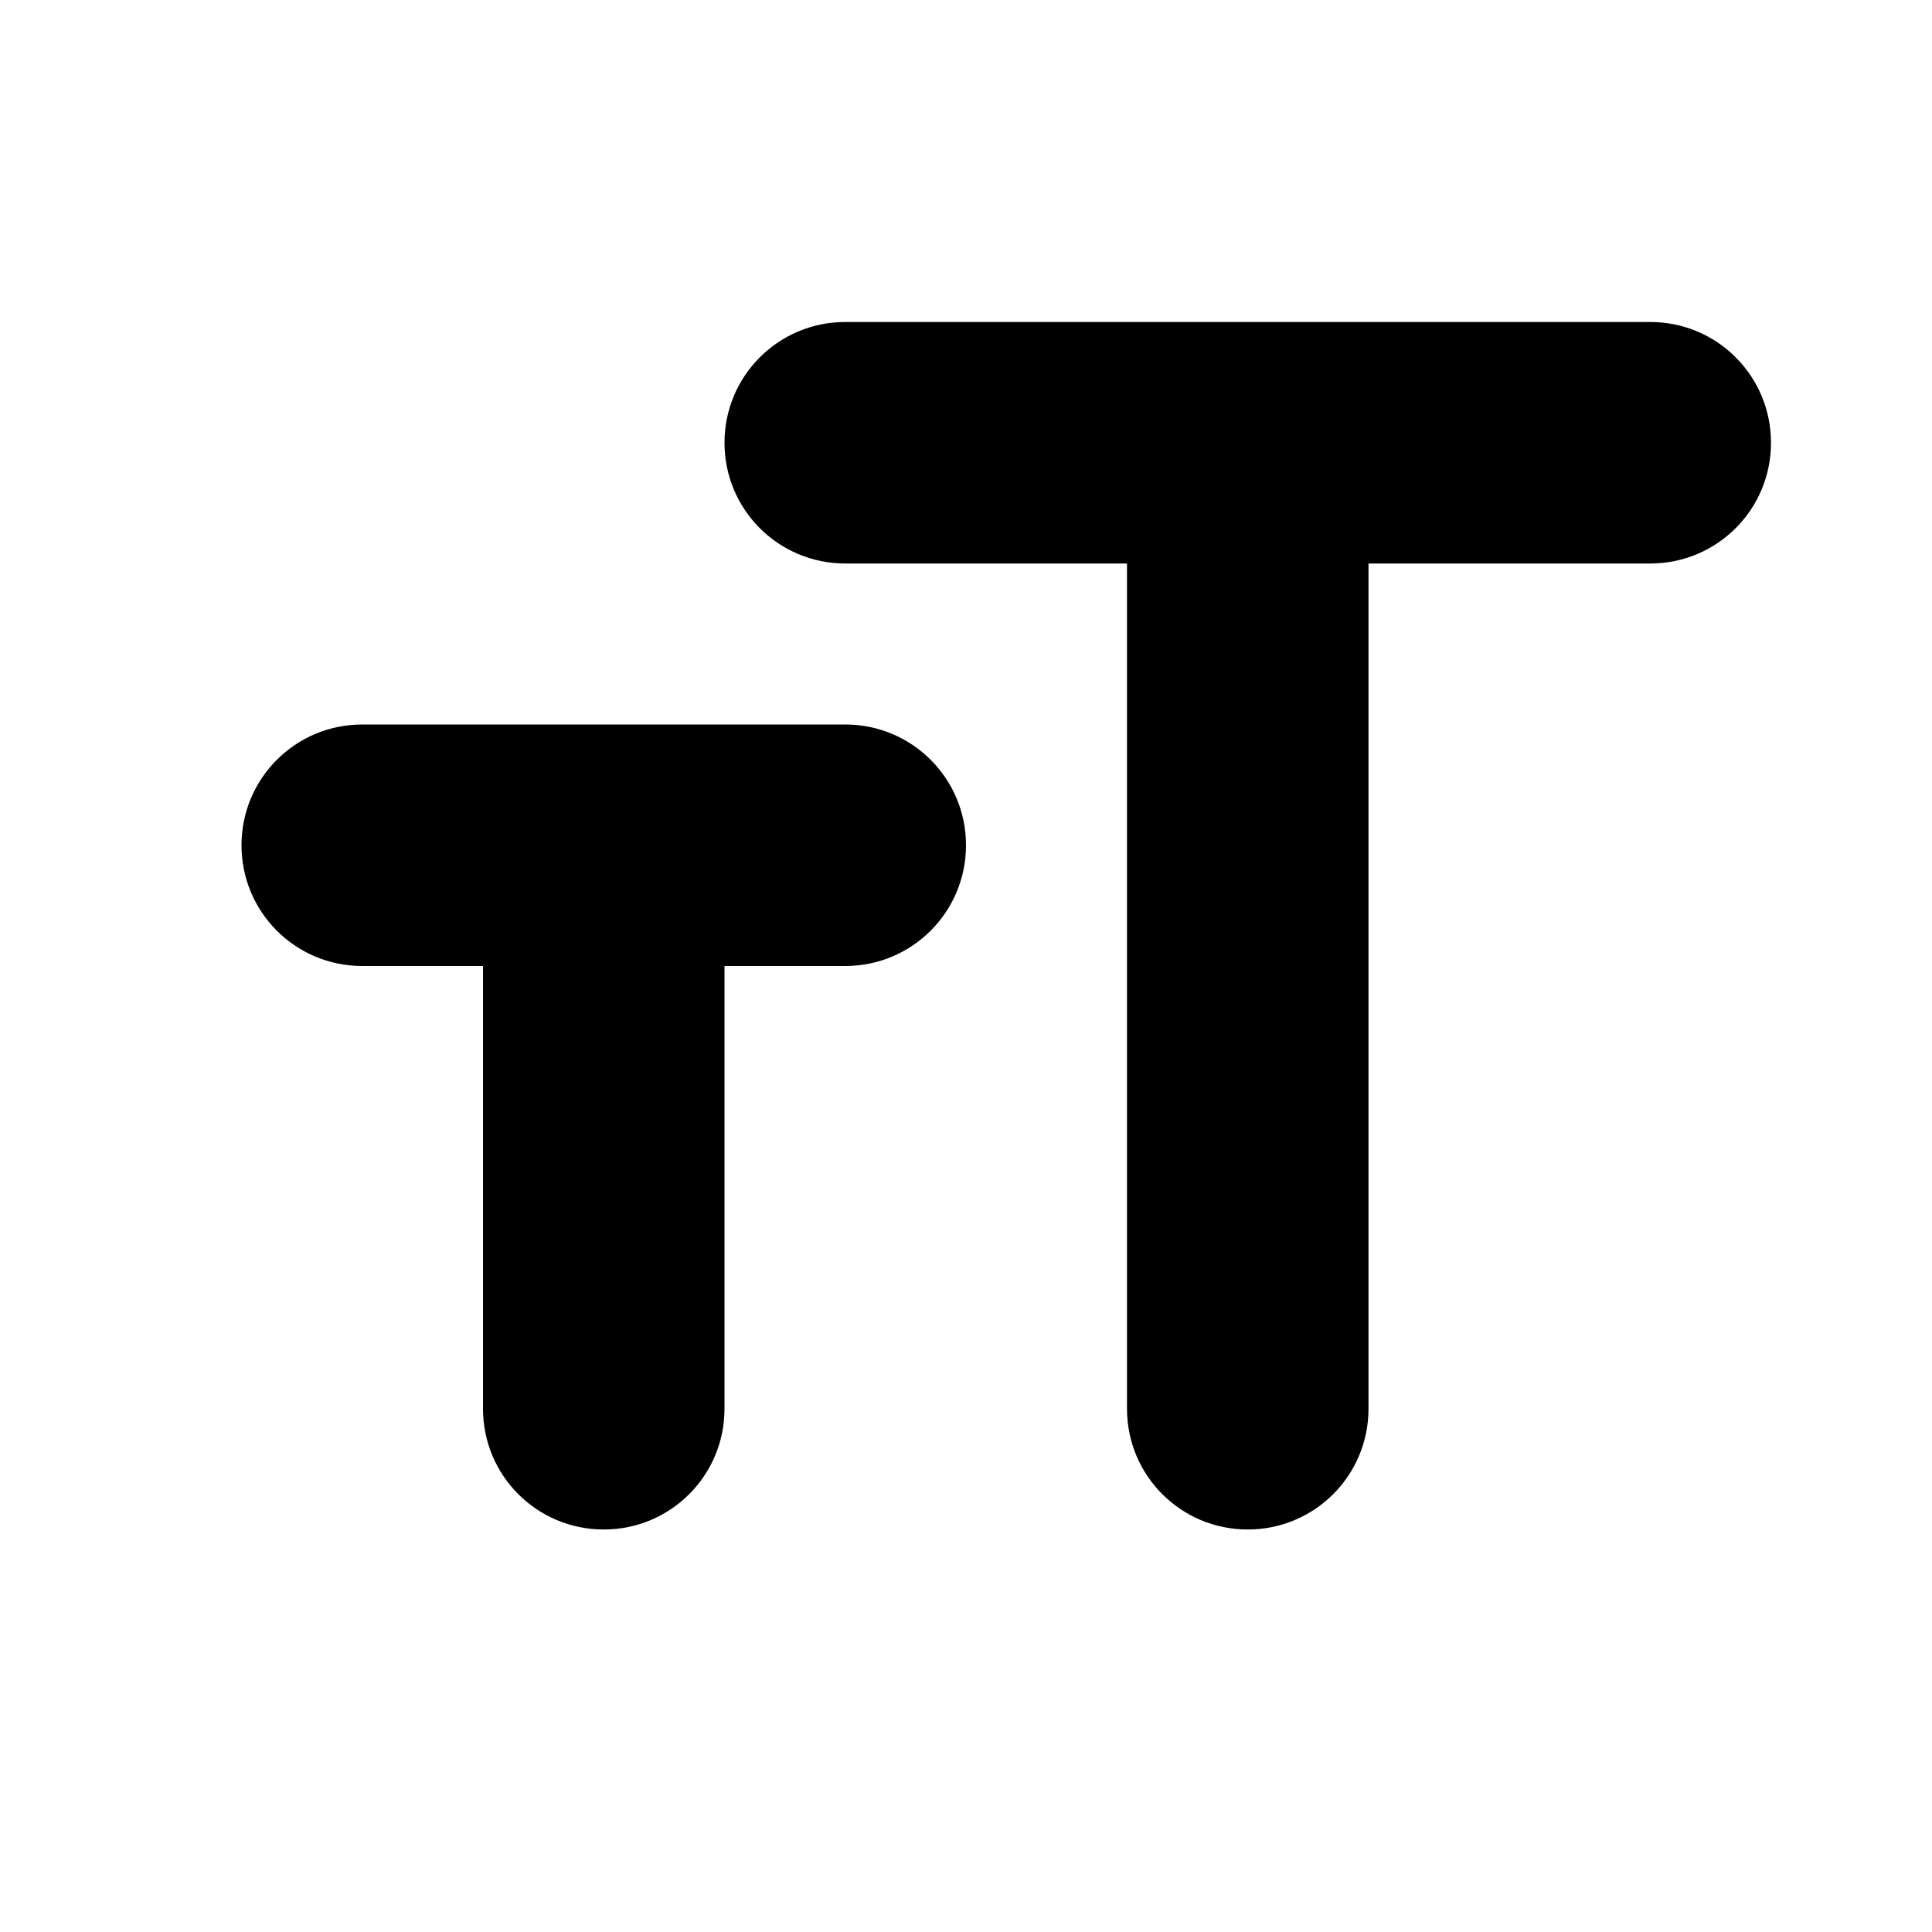
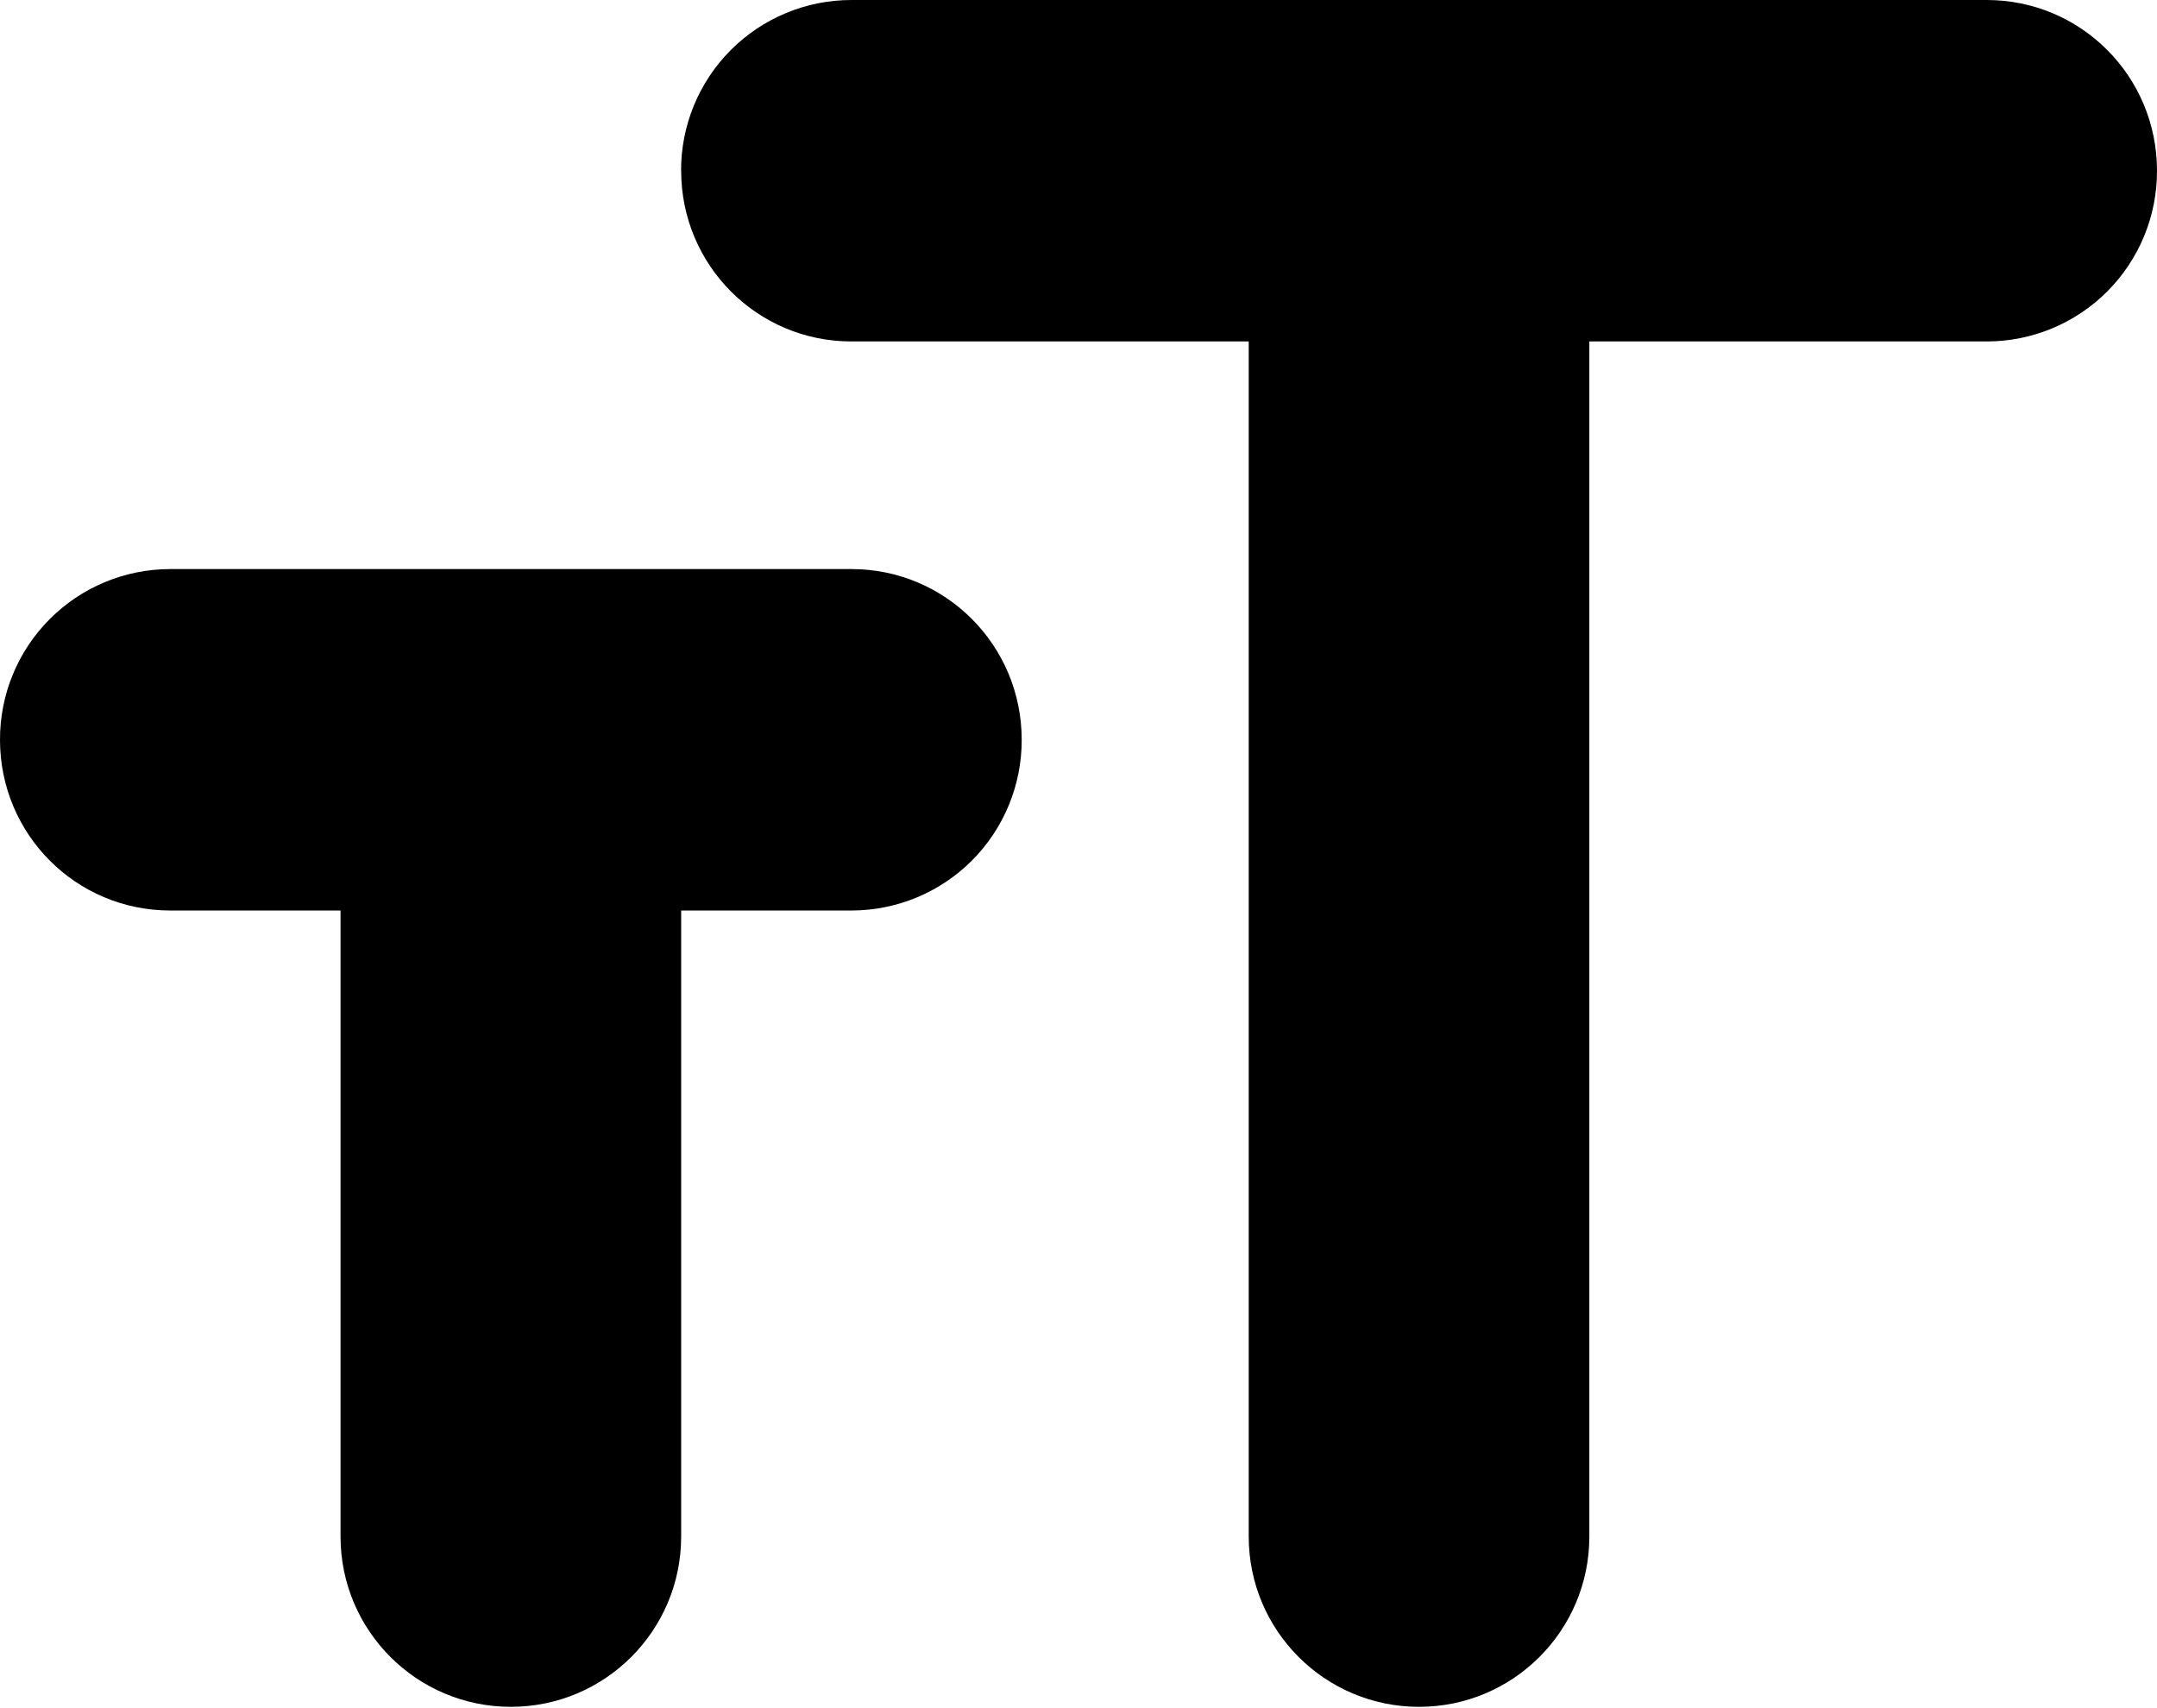
- <svg xmlns="http://www.w3.org/2000/svg" viewBox="0 0 24 24">
-   <path d="M0 0h24v24H0V0z" fill="none" />
-   <path d="M9 5.5c0 .83.67 1.5 1.5 1.5H14v10.5c0 .83.67 1.5 1.5 1.5s1.5-.67 1.5-1.5V7h3.5c.83 0 1.5-.67 1.5-1.5S21.33 4 20.5 4h-10C9.67 4 9 4.67 9 5.5zM4.5 12H6v5.5c0 .83.67 1.5 1.5 1.5S9 18.33 9 17.5V12h1.5c.83 0 1.5-.67 1.5-1.5S11.33 9 10.5 9h-6C3.67 9 3 9.67 3 10.5S3.67 12 4.5 12z" />
+ <svg xmlns="http://www.w3.org/2000/svg" viewBox="0 0 24 19">
+   <path d="M0 0h24v24H0z" fill="none" />
+   <path d="M7.579 1.9c0 1.051.846 1.9 1.895 1.9h4.42v13.3a1.895 1.895 0 103.79 0V3.8h4.421A1.895 1.895 0 0024 1.9C24 .849 23.154 0 22.105 0H9.473a1.895 1.895 0 00-1.895 1.9zm-5.684 8.233h1.894V17.1a1.895 1.895 0 103.79 0v-6.967h1.895a1.895 1.895 0 001.894-1.9c0-1.051-.846-1.9-1.894-1.9h-7.58A1.895 1.895 0 000 8.233c0 1.052.846 1.9 1.895 1.9z" />
</svg>
